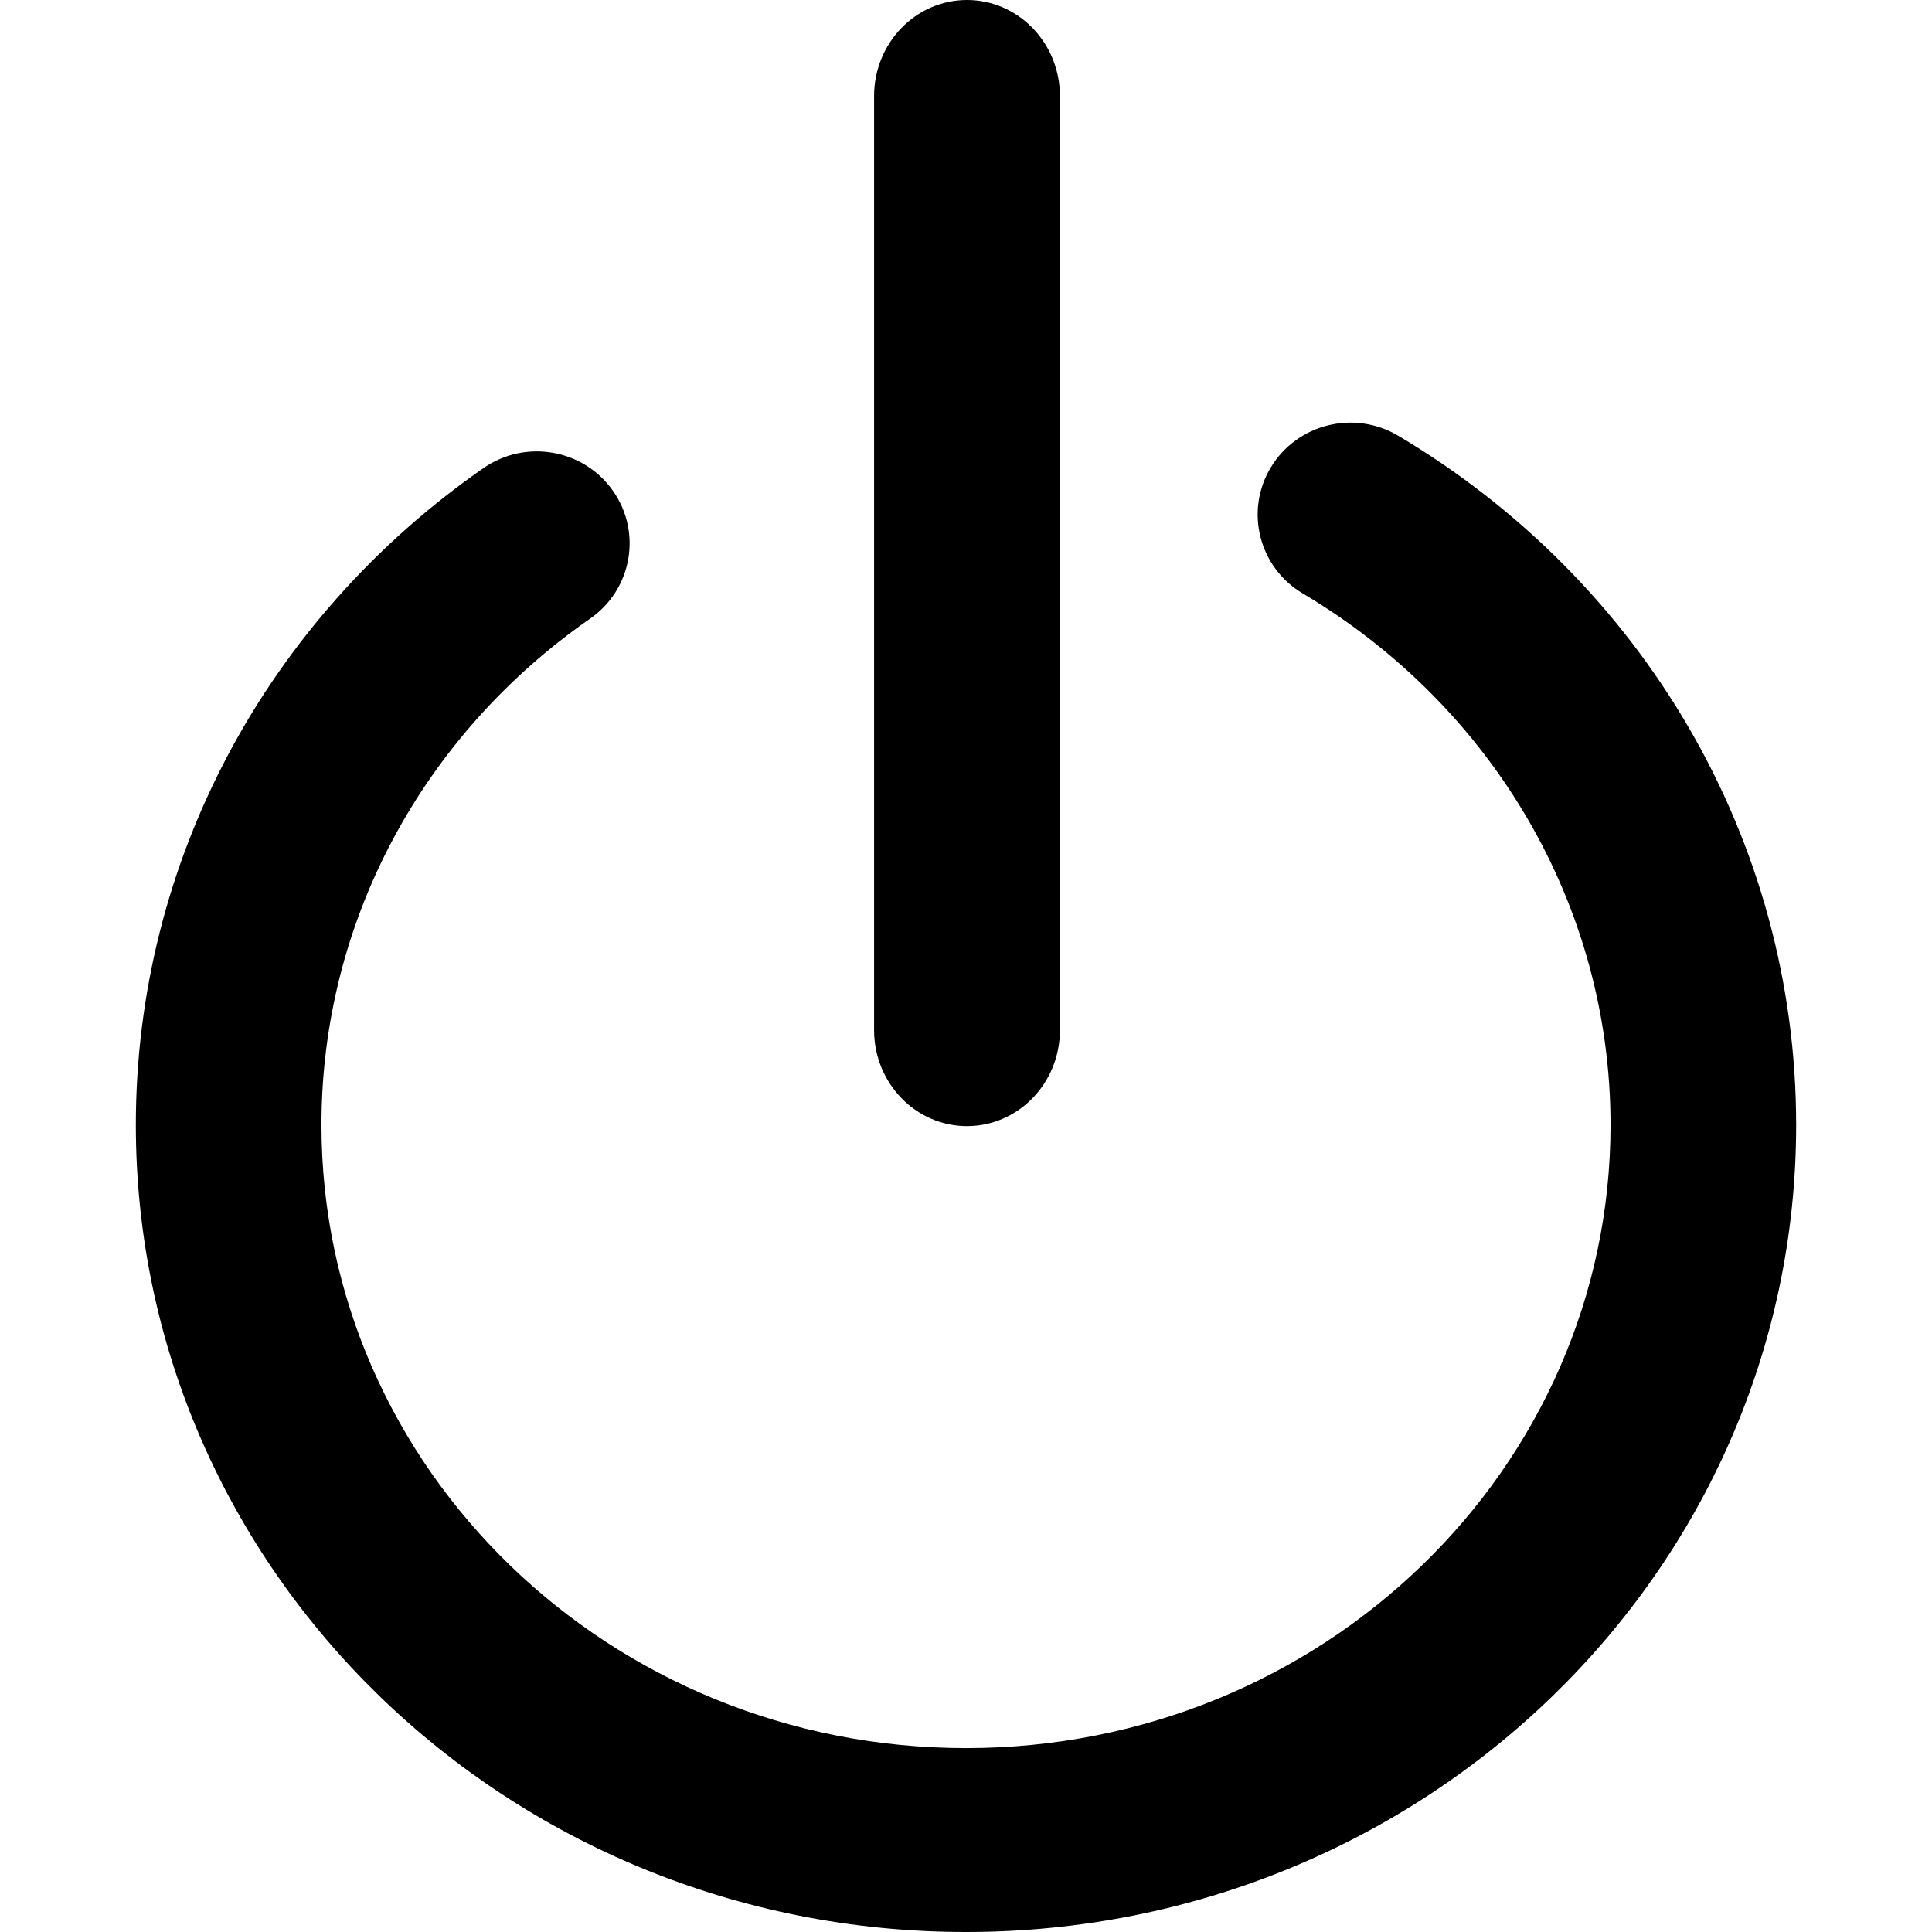
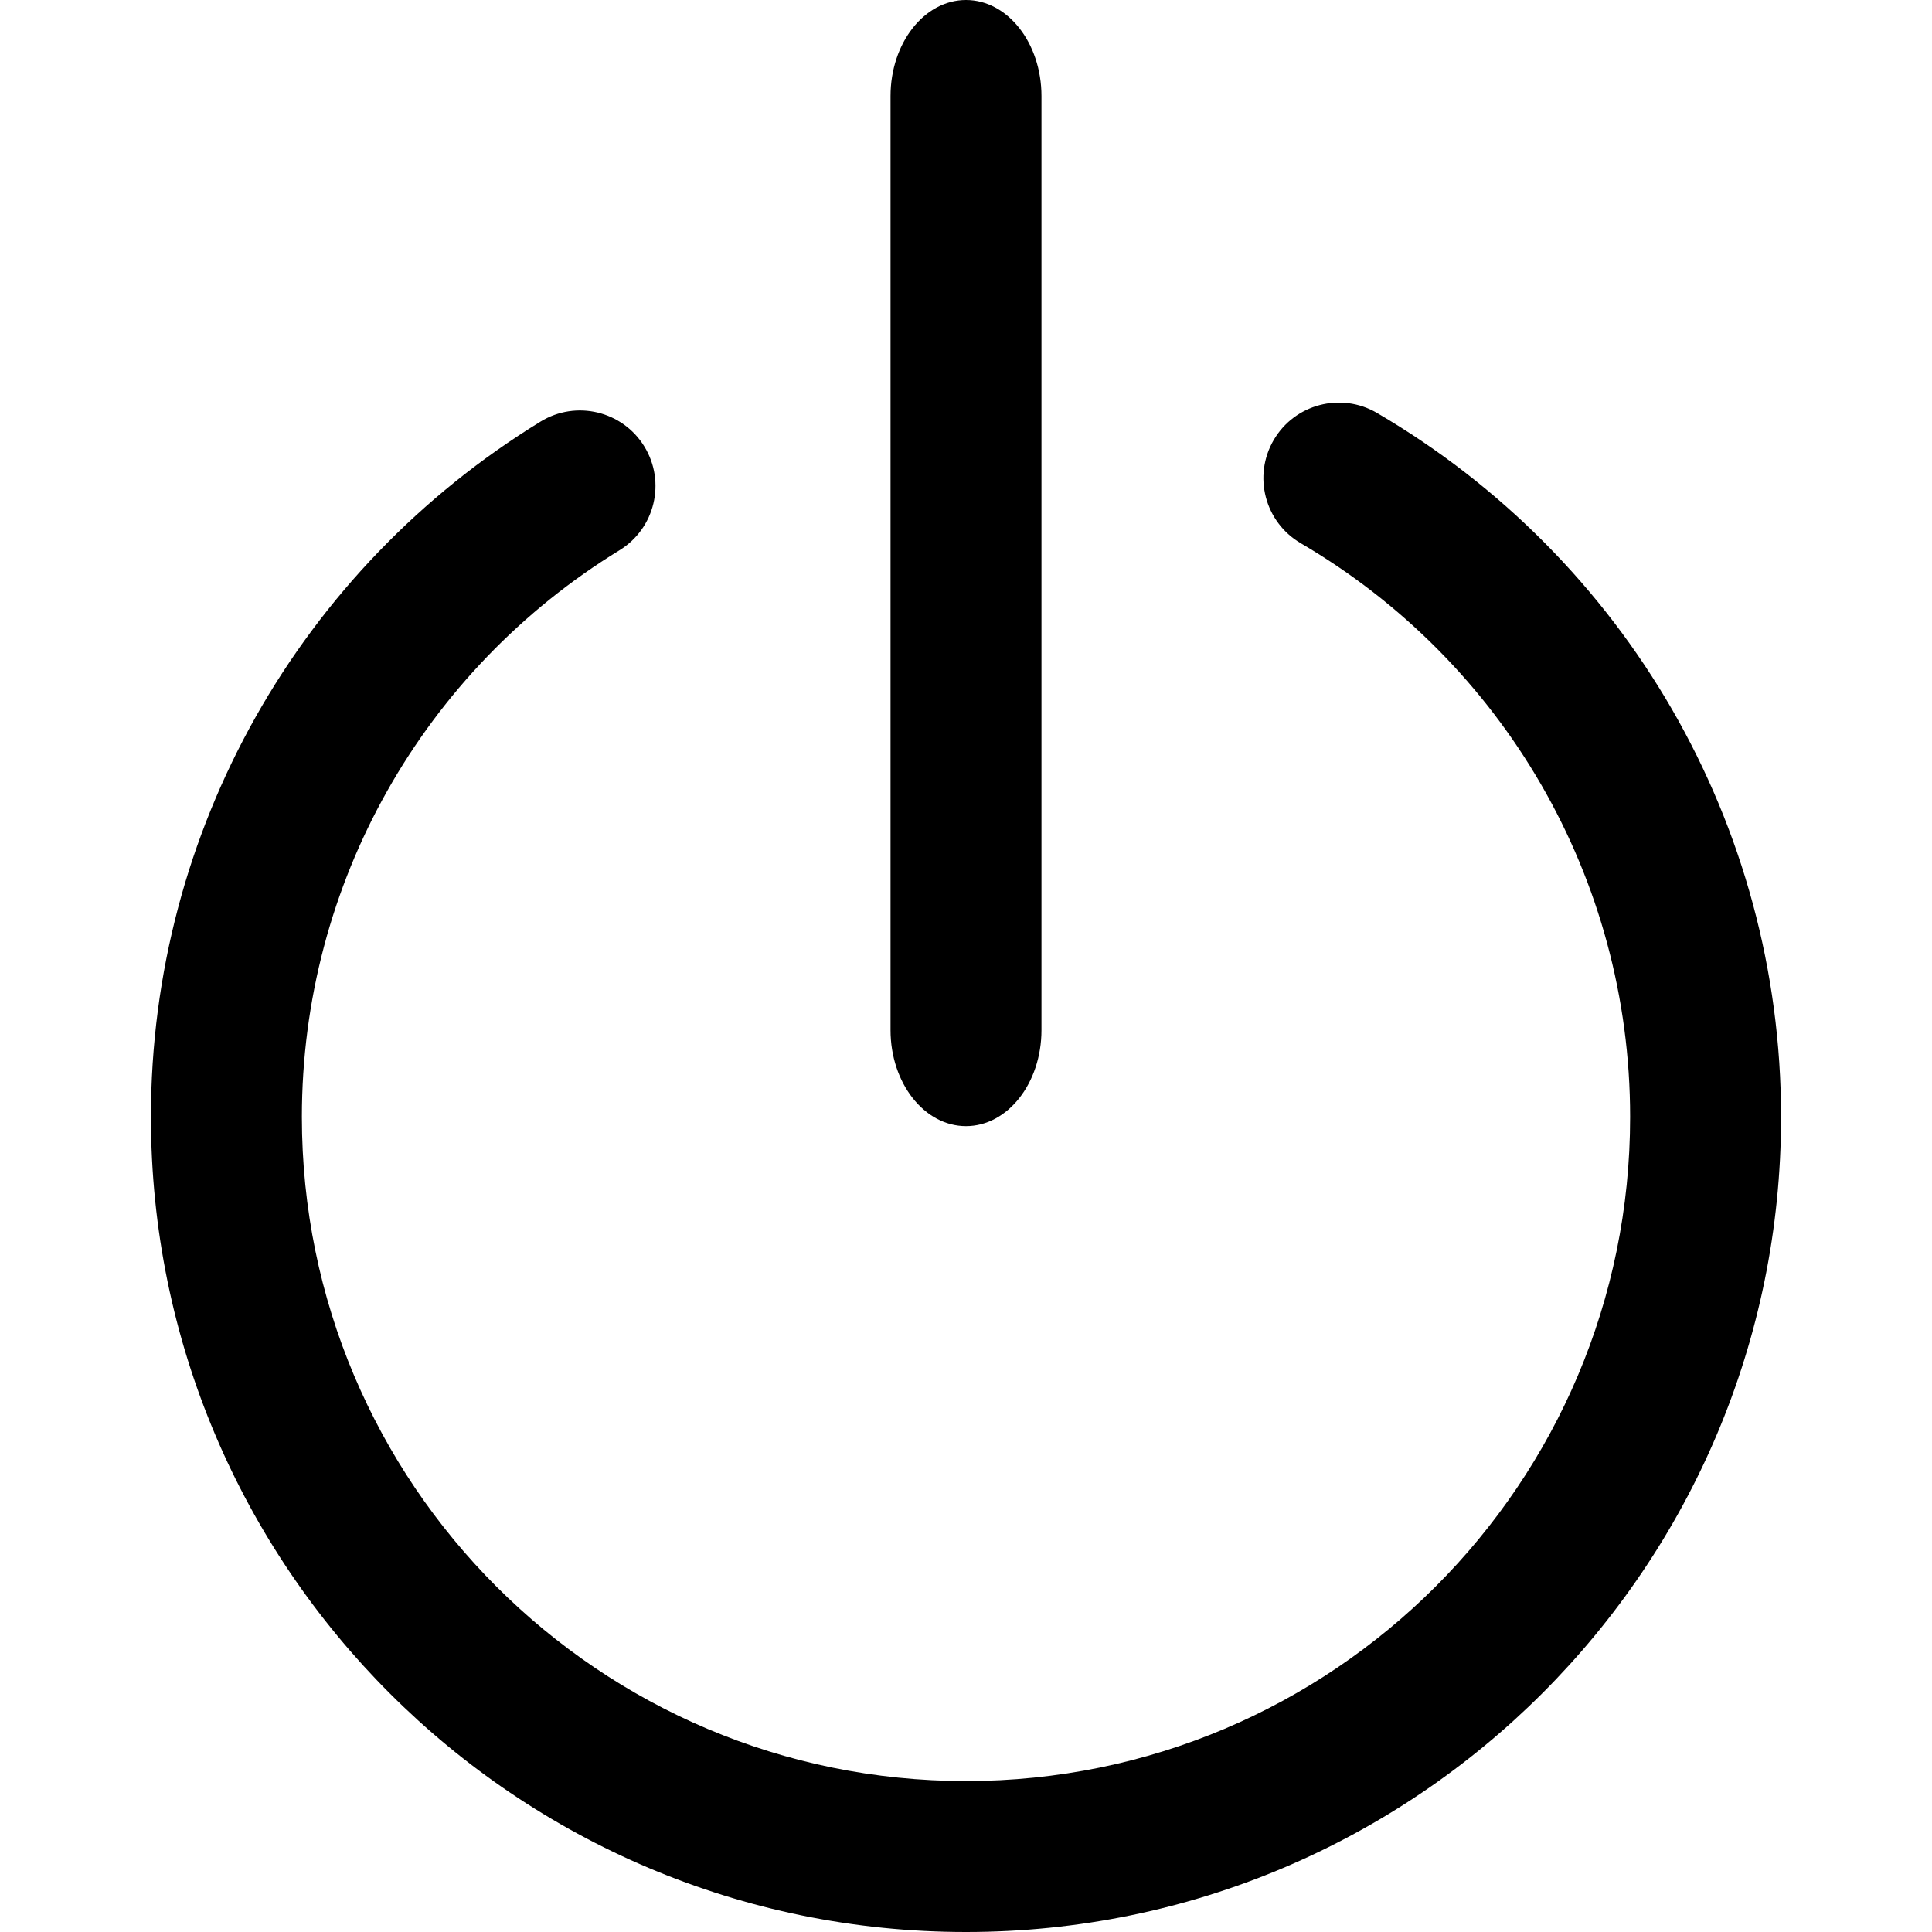
<svg xmlns="http://www.w3.org/2000/svg" width="128px" height="128px" viewBox="0 0 128 128" version="1.1">
  <defs />
  <g id="iconos" stroke="none" stroke-width="1" fill="none" fill-rule="evenodd">
    <g id="off" fill-rule="nonzero" fill="#000000">
-       <path d="M57.91,6.365 L57.91,68.244 C57.91,71.76 60.666,74.609 64.066,74.609 C67.466,74.609 70.223,71.76 70.223,68.244 L70.223,6.365 C70.223,2.85 67.466,0 64.066,0 C60.666,0 57.91,2.85 57.91,6.365 Z" id="Line" />
-       <path d="M32.031,31.013 C17.697,40.982 9,57.046 9,74.529 C9,104.089 33.653,128 64,128 C94.347,128 119,104.089 119,74.529 C119,55.665 108.868,38.508 92.634,28.868 C89.722,27.138 85.945,28.075 84.199,30.961 C82.453,33.846 83.399,37.588 86.311,39.317 C98.893,46.789 106.702,60.012 106.702,74.529 C106.702,97.302 87.612,115.817 64,115.817 C40.388,115.817 21.298,97.302 21.298,74.529 C21.298,61.076 27.995,48.706 39.098,40.985 C41.877,39.052 42.549,35.252 40.597,32.499 C38.646,29.745 34.811,29.08 32.031,31.013 Z" id="Oval-12" />
+       <path d="M59,6.365 L59,68.244 C59,71.76 61.239,74.609 64,74.609 C66.761,74.609 69,71.76 69,68.244 L69,6.365 C69,2.85 66.761,0 64,0 C61.239,0 59,2.85 59,6.365 Z" id="Line" />
+       <path d="M35.813,27.932 C19.907,37.683 10,54.991 10,74 C10,103.823 34.177,128 64,128 C93.823,128 118,103.823 118,74 C118,54.593 107.673,36.976 91.228,27.358 C88.845,25.964 85.782,26.766 84.388,29.149 C82.994,31.533 83.796,34.596 86.179,35.99 C99.588,43.833 108,58.182 108,74 C108,98.301 88.301,118 64,118 C39.699,118 20,98.301 20,74 C20,58.506 28.069,44.409 41.04,36.457 C43.394,35.014 44.133,31.936 42.689,29.581 C41.246,27.227 38.168,26.489 35.813,27.932 Z" id="Oval-14" />
    </g>
  </g>
</svg>
